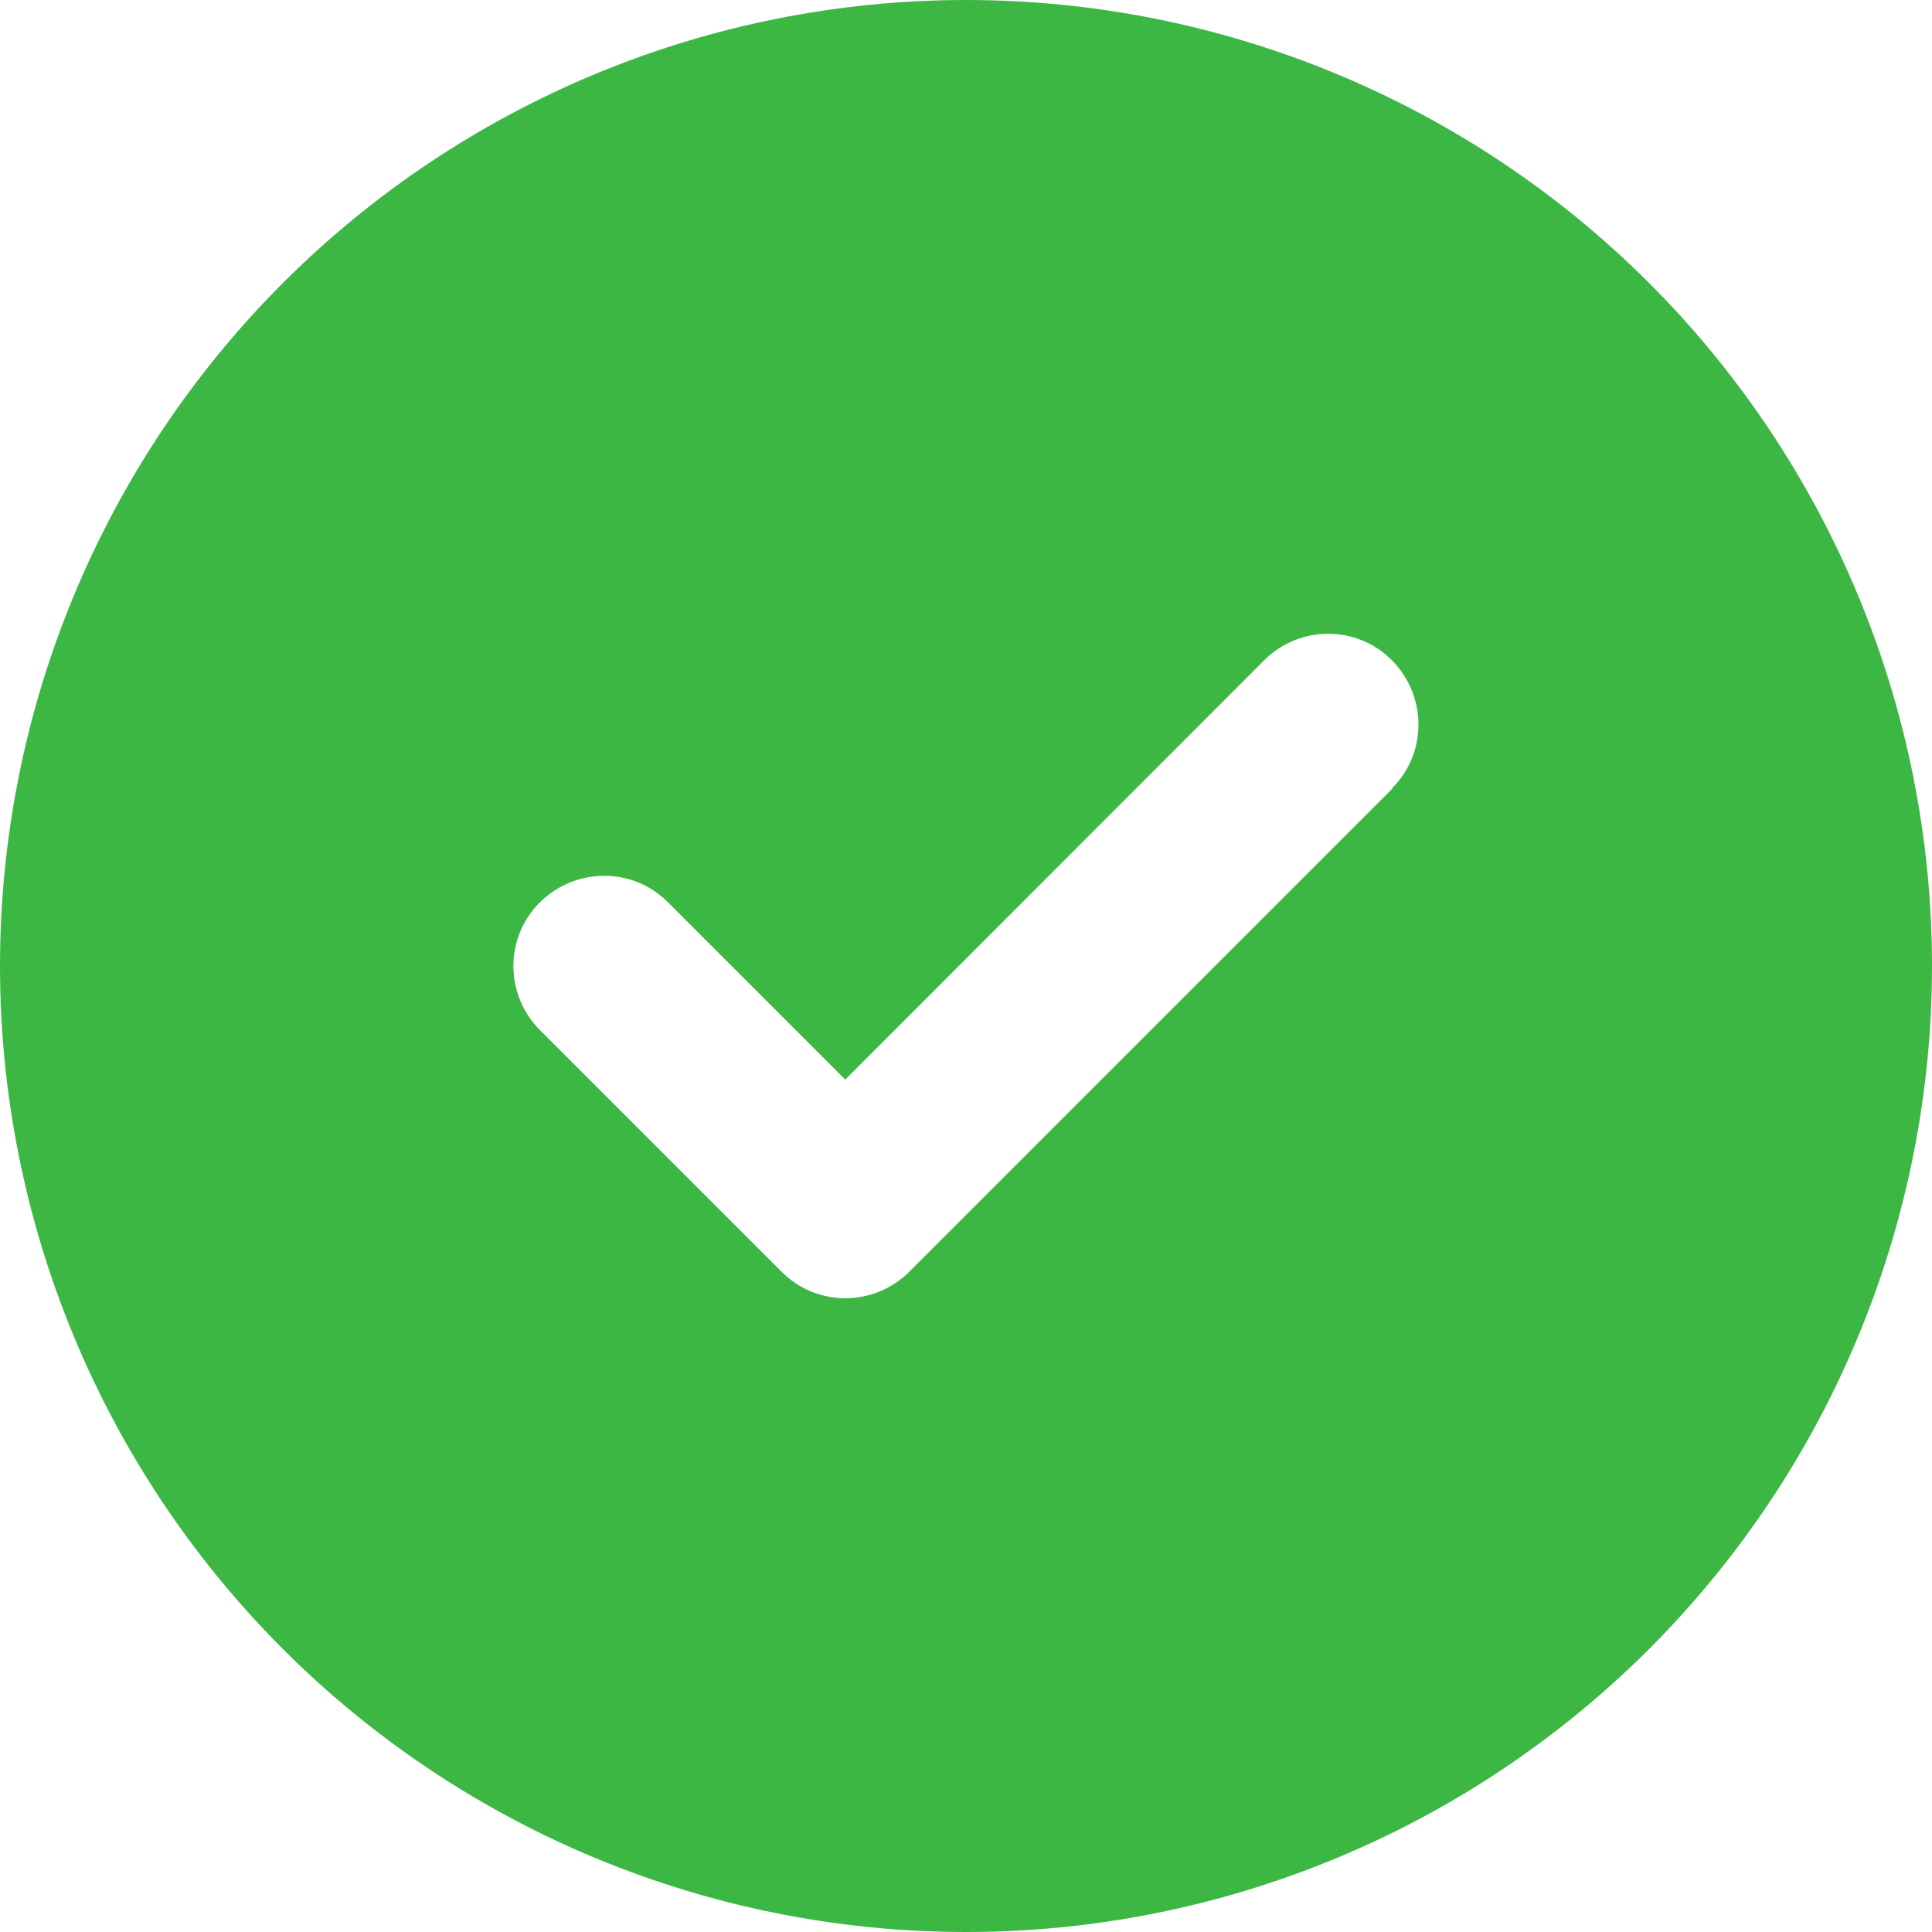
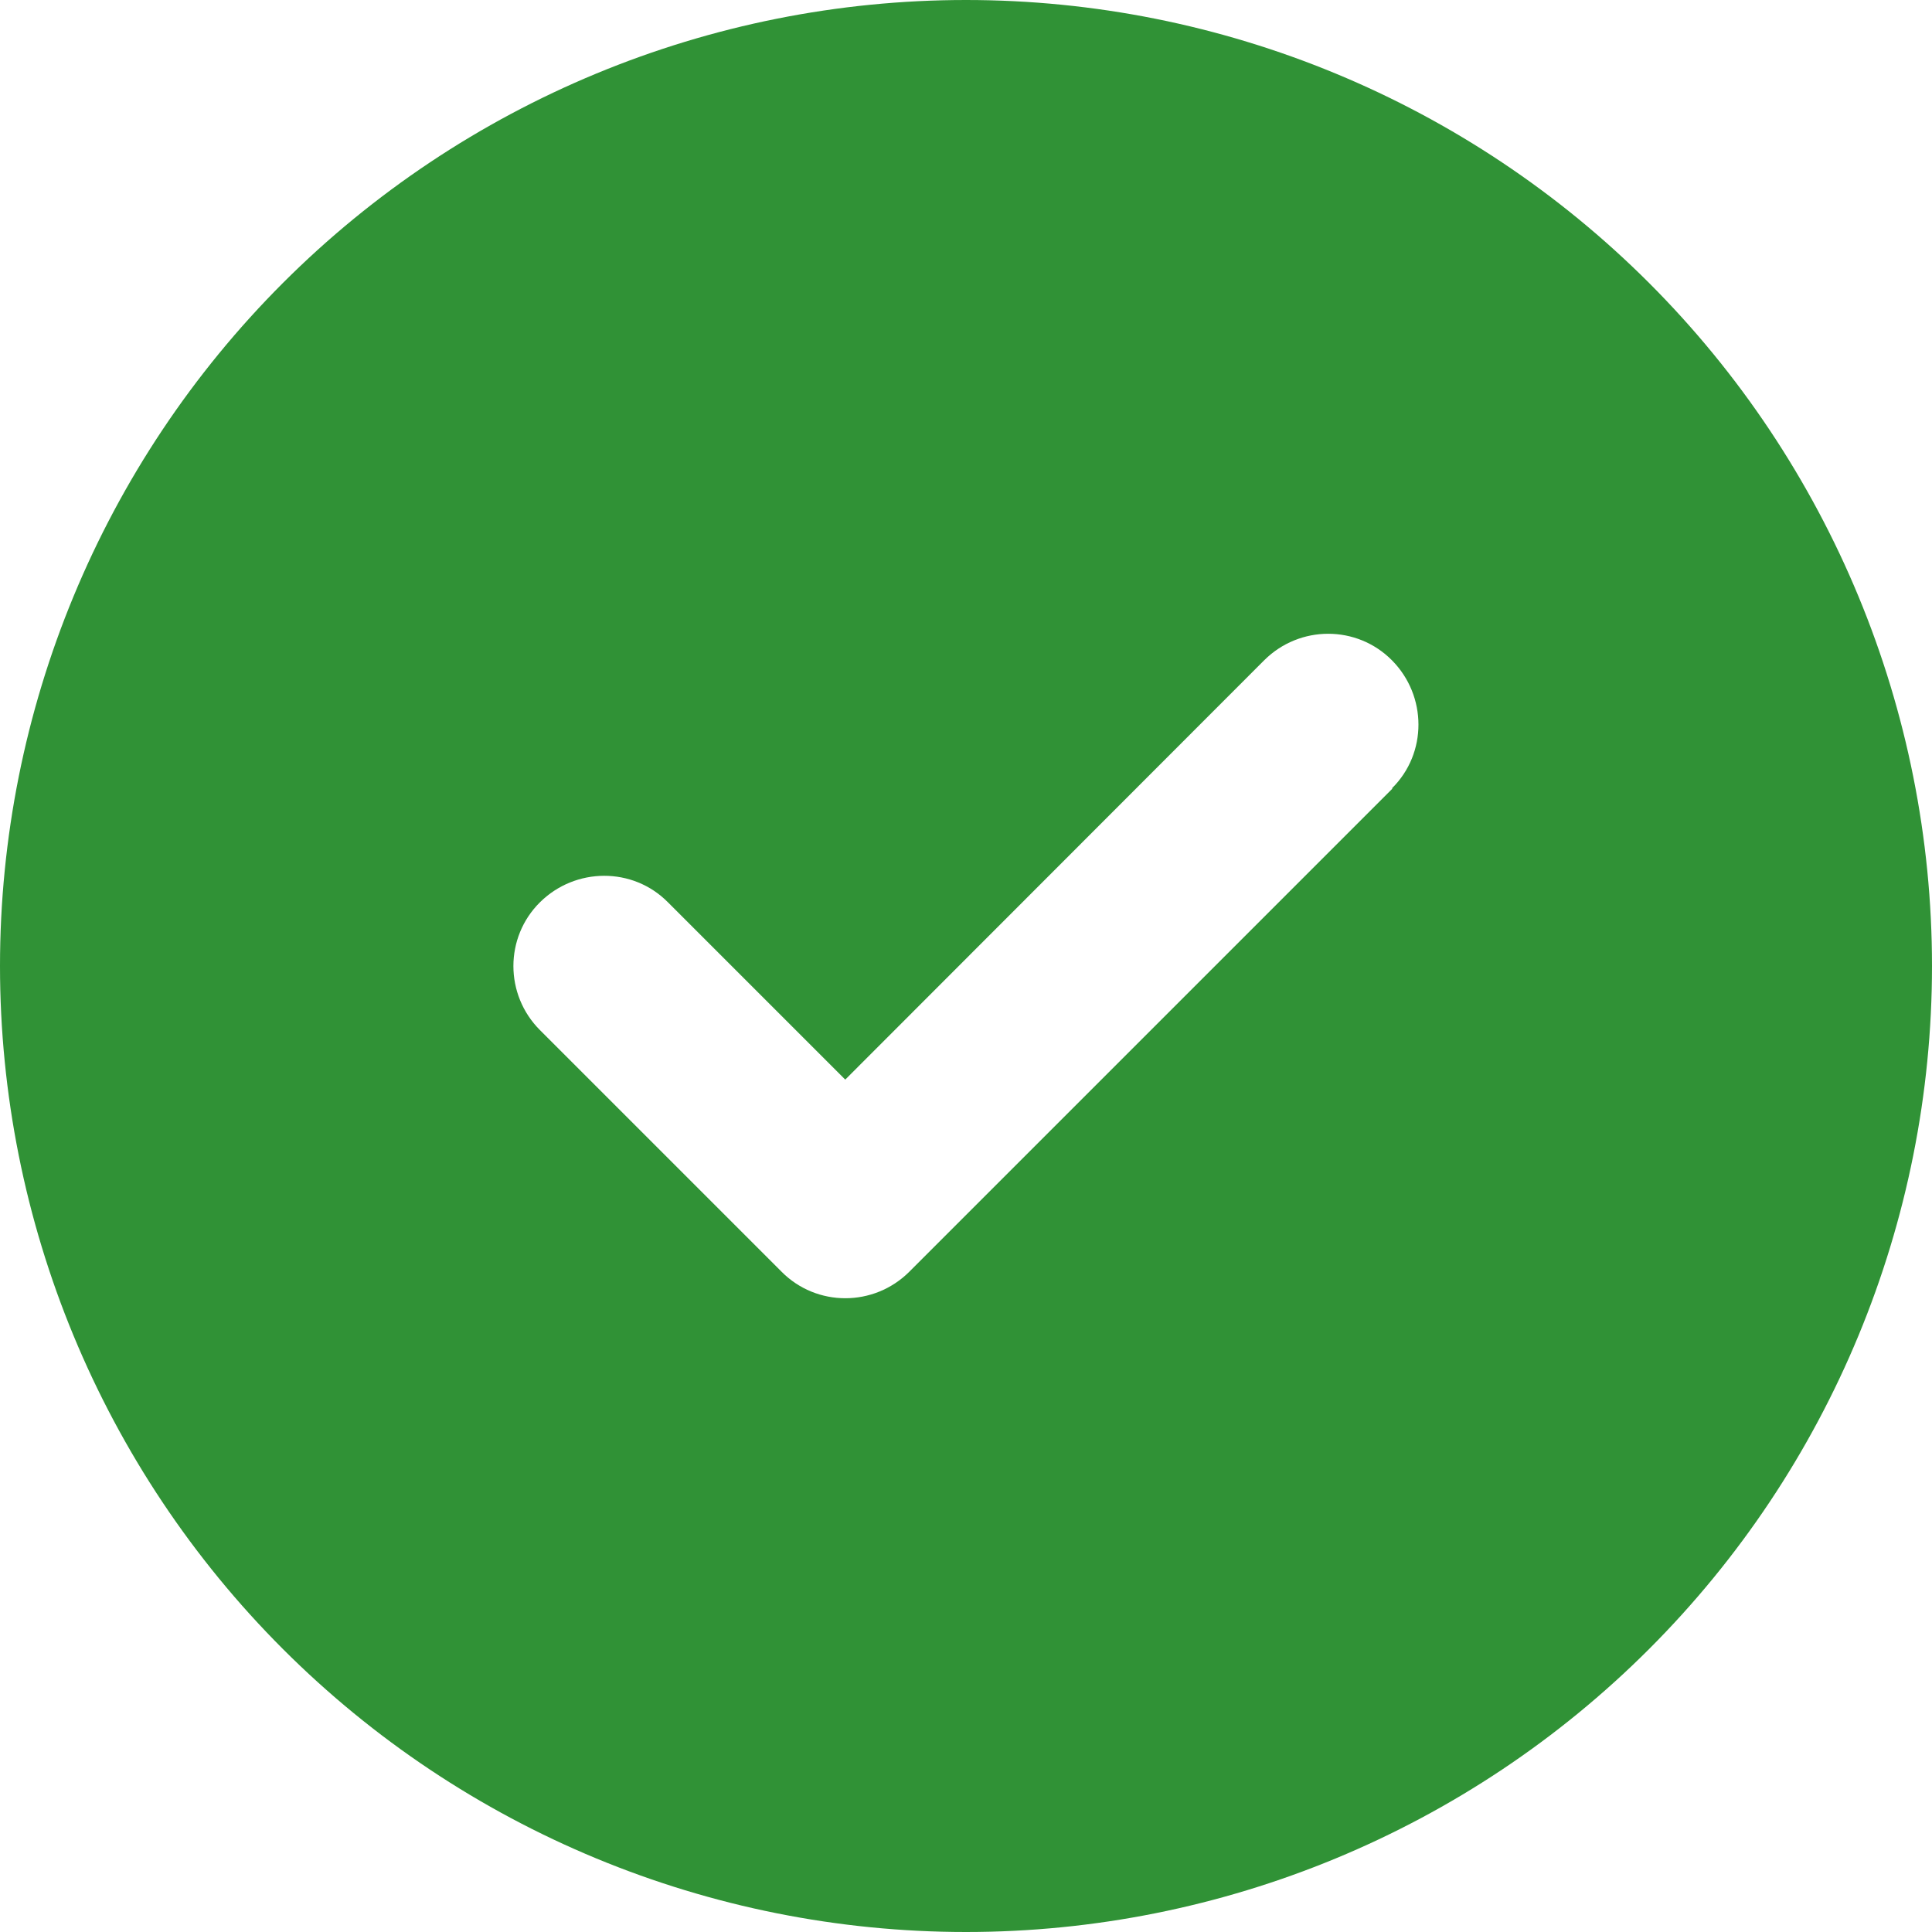
<svg xmlns="http://www.w3.org/2000/svg" viewBox="0 0 20 20" fill="none">
-   <path d="M10 20C12.652 20 15.196 18.946 17.071 17.071C18.946 15.196 20 12.652 20 10C20 7.348 18.946 4.804 17.071 2.929C15.196 1.054 12.652 0 10 0C7.348 0 4.804 1.054 2.929 2.929C1.054 4.804 0 7.348 0 10C0 12.652 1.054 15.196 2.929 17.071C4.804 18.946 7.348 20 10 20ZM14.414 8.164L9.414 13.164C9.047 13.531 8.453 13.531 8.09 13.164L5.59 10.664C5.223 10.297 5.223 9.703 5.59 9.34C5.957 8.977 6.551 8.973 6.914 9.34L8.75 11.176L13.086 6.836C13.453 6.469 14.047 6.469 14.41 6.836C14.773 7.203 14.777 7.797 14.41 8.16L14.414 8.164Z" fill="#3CB744" />
+   <path d="M10 20C12.652 20 15.196 18.946 17.071 17.071C18.946 15.196 20 12.652 20 10C20 7.348 18.946 4.804 17.071 2.929C15.196 1.054 12.652 0 10 0C7.348 0 4.804 1.054 2.929 2.929C1.054 4.804 0 7.348 0 10C0 12.652 1.054 15.196 2.929 17.071C4.804 18.946 7.348 20 10 20ZM14.414 8.164L9.414 13.164C9.047 13.531 8.453 13.531 8.09 13.164L5.59 10.664C5.223 10.297 5.223 9.703 5.59 9.34C5.957 8.977 6.551 8.973 6.914 9.34L8.75 11.176L13.086 6.836C13.453 6.469 14.047 6.469 14.41 6.836C14.773 7.203 14.777 7.797 14.41 8.16L14.414 8.164Z" fill="#309236" />
</svg>
